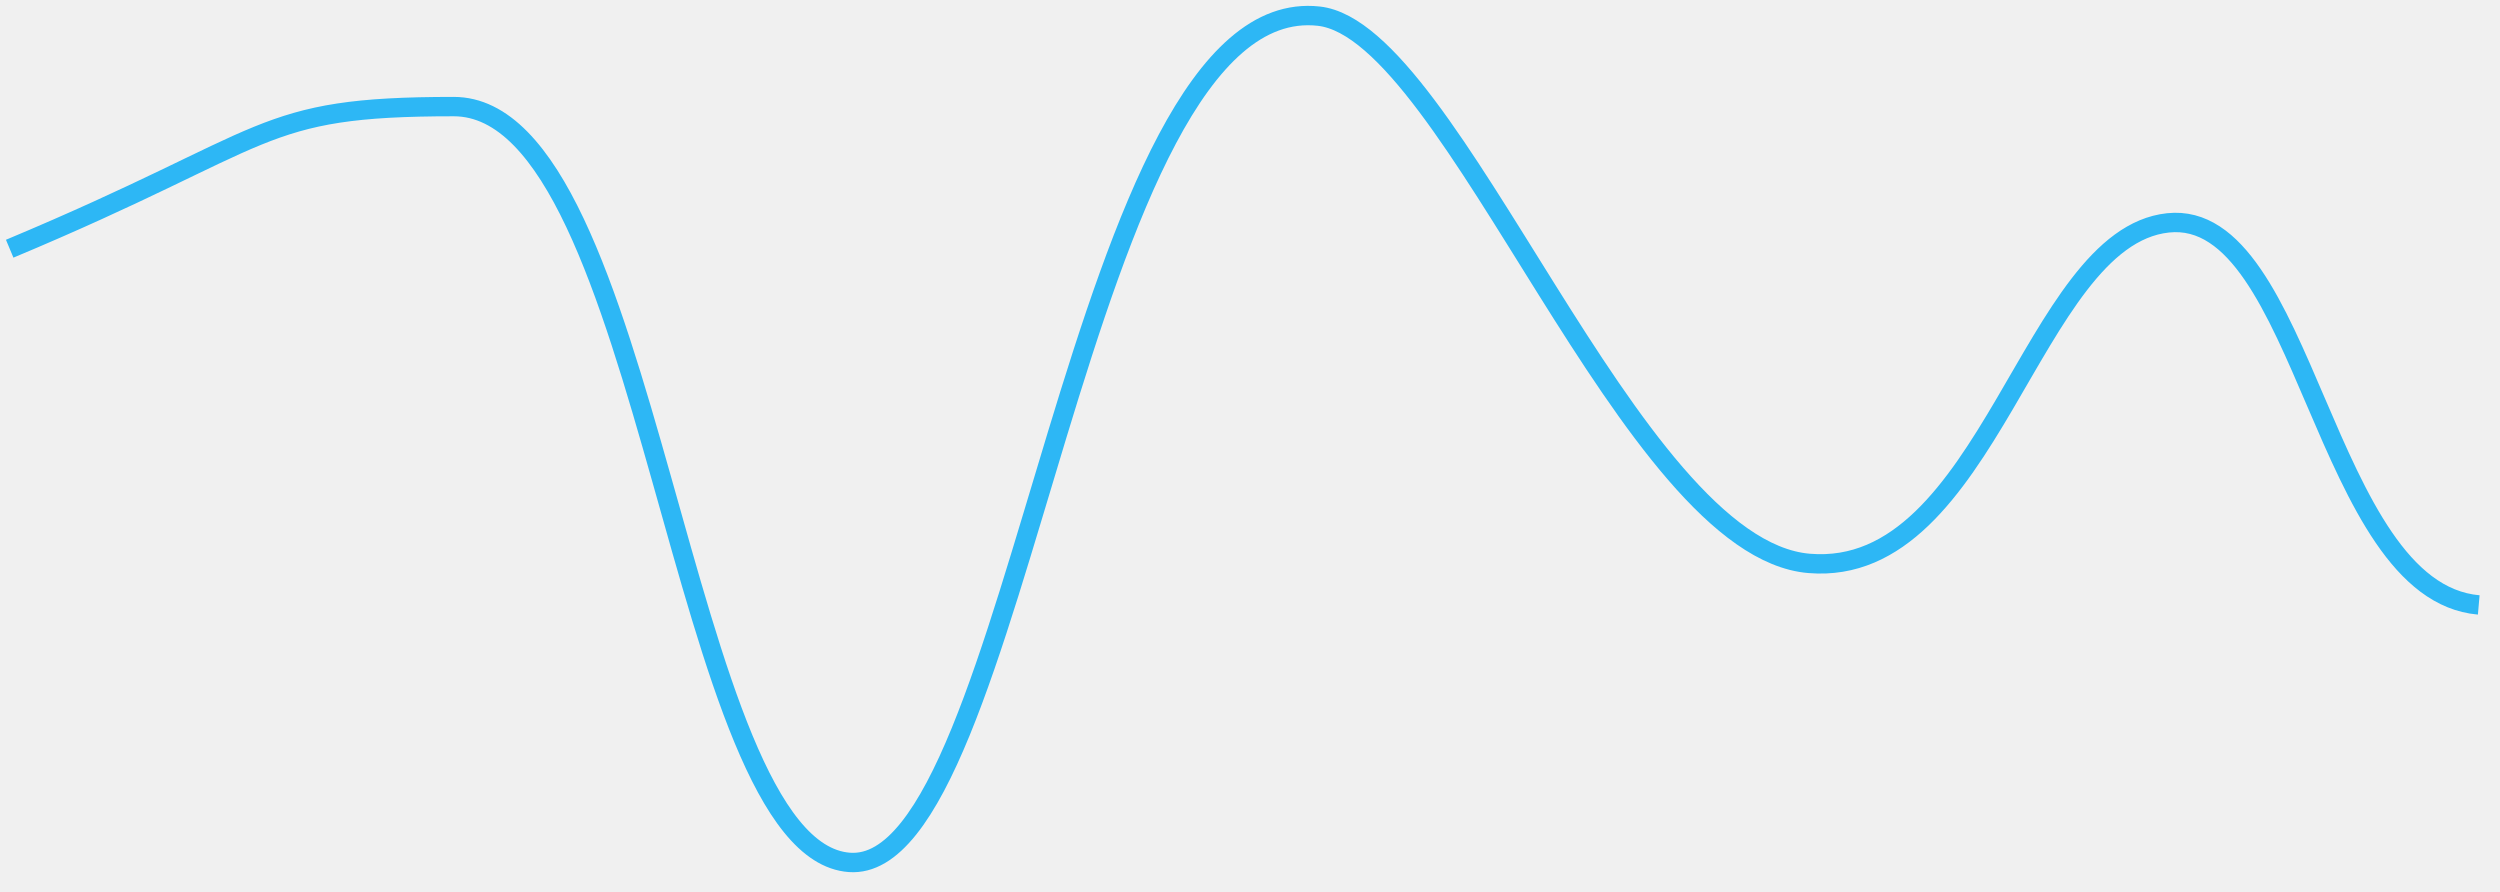
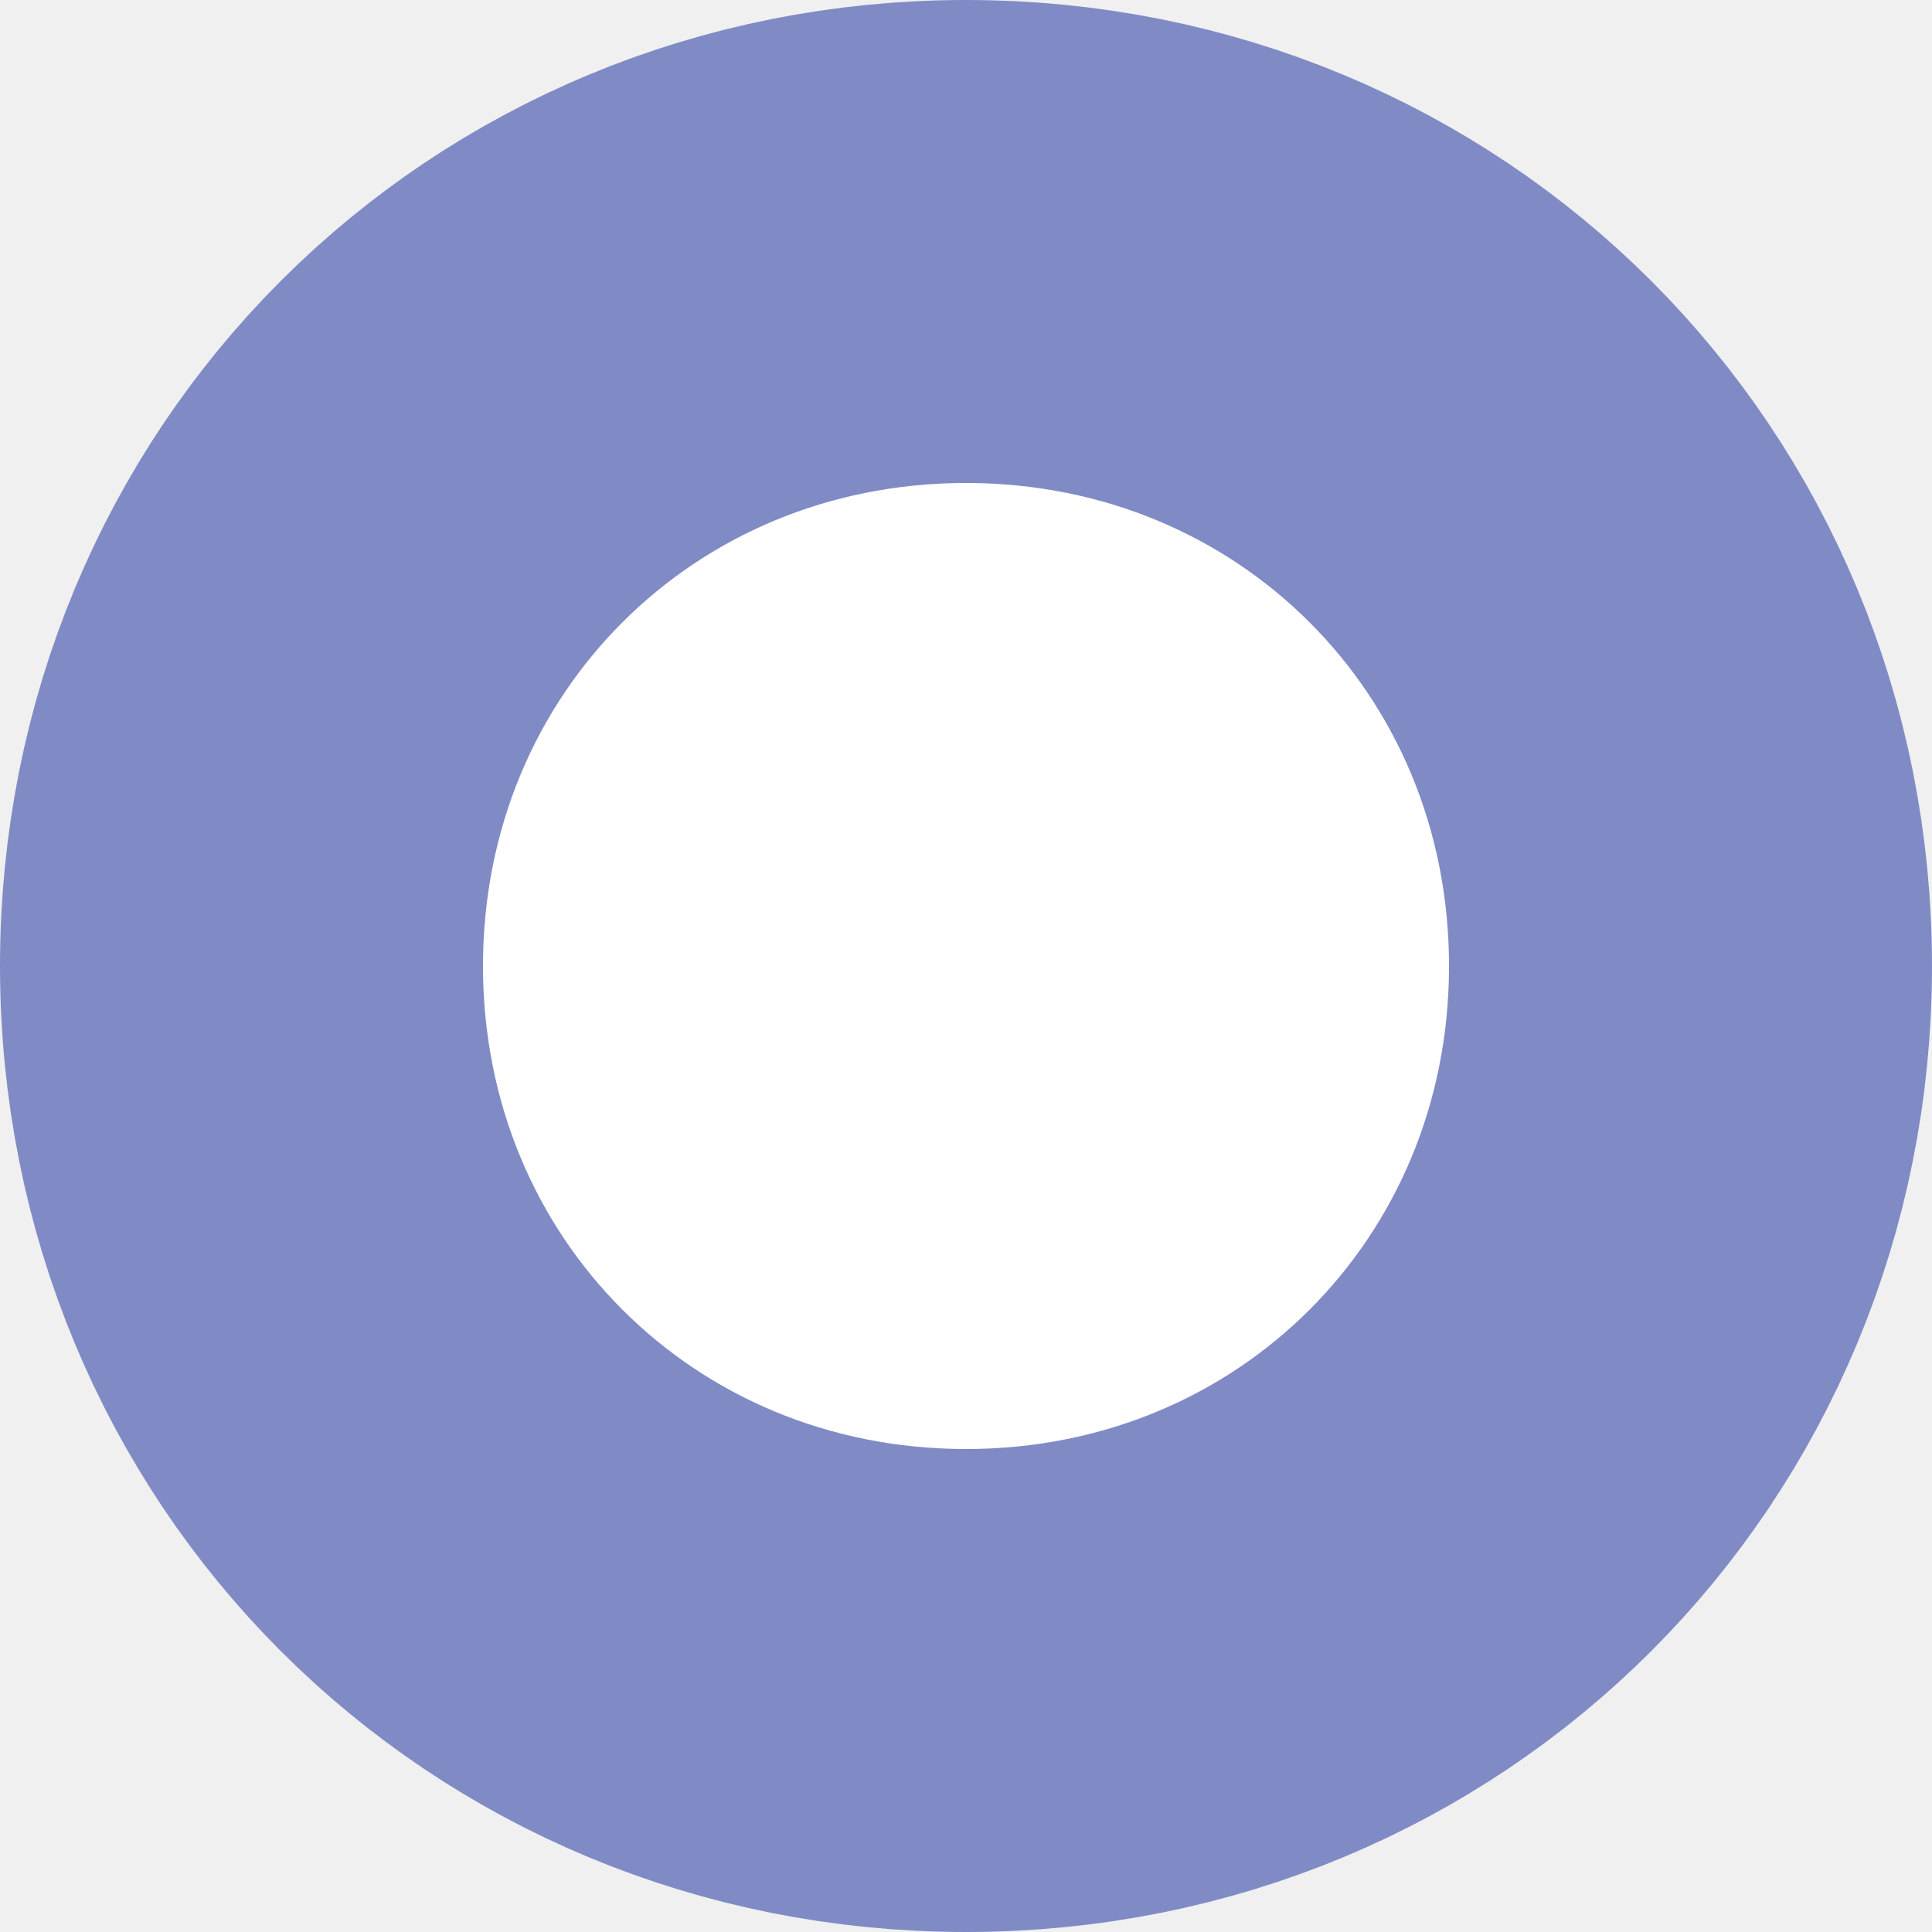
- <svg xmlns="http://www.w3.org/2000/svg" version="1.1" width="258px" height="92px">
-   <g transform="matrix(1 0 0 1 -1430 -1939 )">
-     <path d="M 0 24.667  C 27.513 13.154  25.405 10  45.824 10  C 66.243 10  69.069 86.711  86.662 88  C 104.255 89.289  110.157 -2.091  135.098 0.667  C 148.963 2.2  167.138 55.598  185.704 57.143  C 204.271 58.687  208.557 23.511  222.743 22  C 236.93 20.489  238.725 60.029  254.806 61.429  " stroke-width="2" stroke="#2db7f5" fill="none" transform="matrix(1 0 0 1 1431 1940 )" />
+ <svg xmlns="http://www.w3.org/2000/svg" version="1.1" width="8px" height="8px">
+   <g transform="matrix(1 0 0 1 -921 -1968 )">
+     <path d="M 925 1969  C 926.68 1969  928 1970.32  928 1972  C 928 1973.68  926.68 1975  925 1975  C 923.32 1975  922 1973.68  922 1972  C 922 1970.32  923.32 1969  925 1969  Z " fill-rule="nonzero" fill="#ffffff" stroke="none" />
+     <path d="M 925 1969  C 926.68 1969  928 1970.32  928 1972  C 928 1973.68  926.68 1975  925 1975  C 923.32 1975  922 1973.68  922 1972  C 922 1970.32  923.32 1969  925 1969  Z " stroke-width="2" stroke="#808bc6" fill="none" />
  </g>
</svg>
